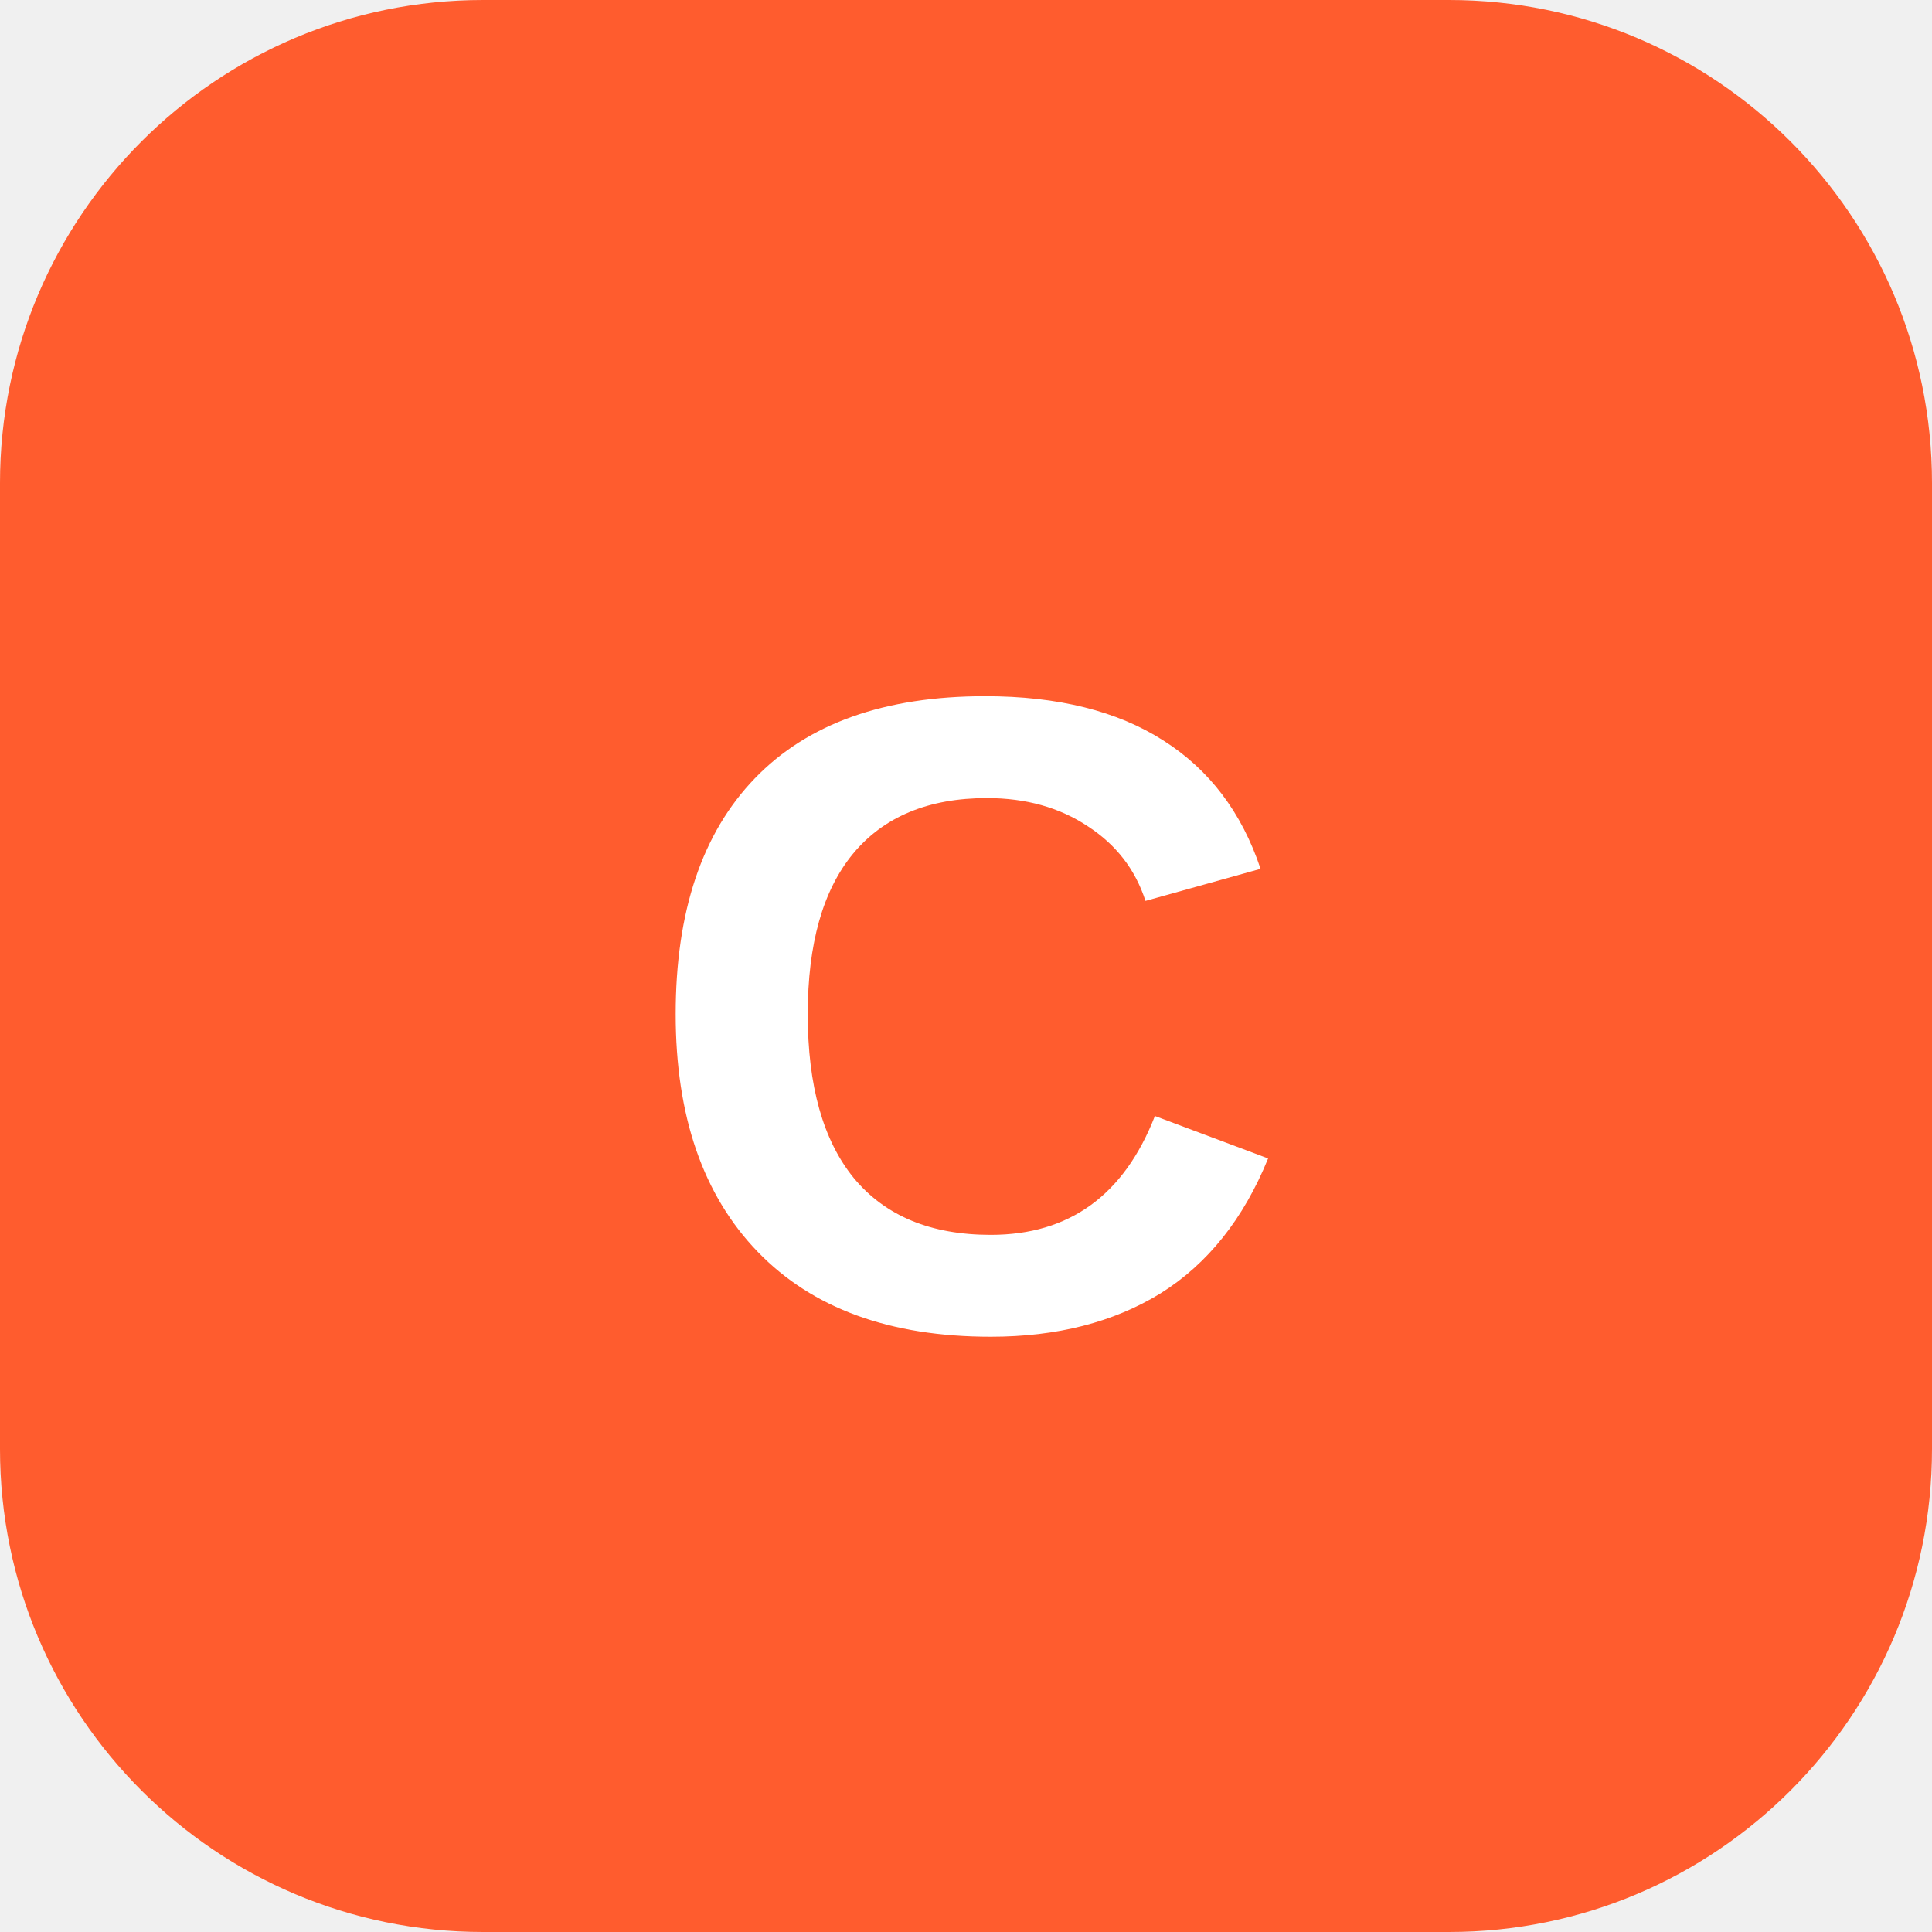
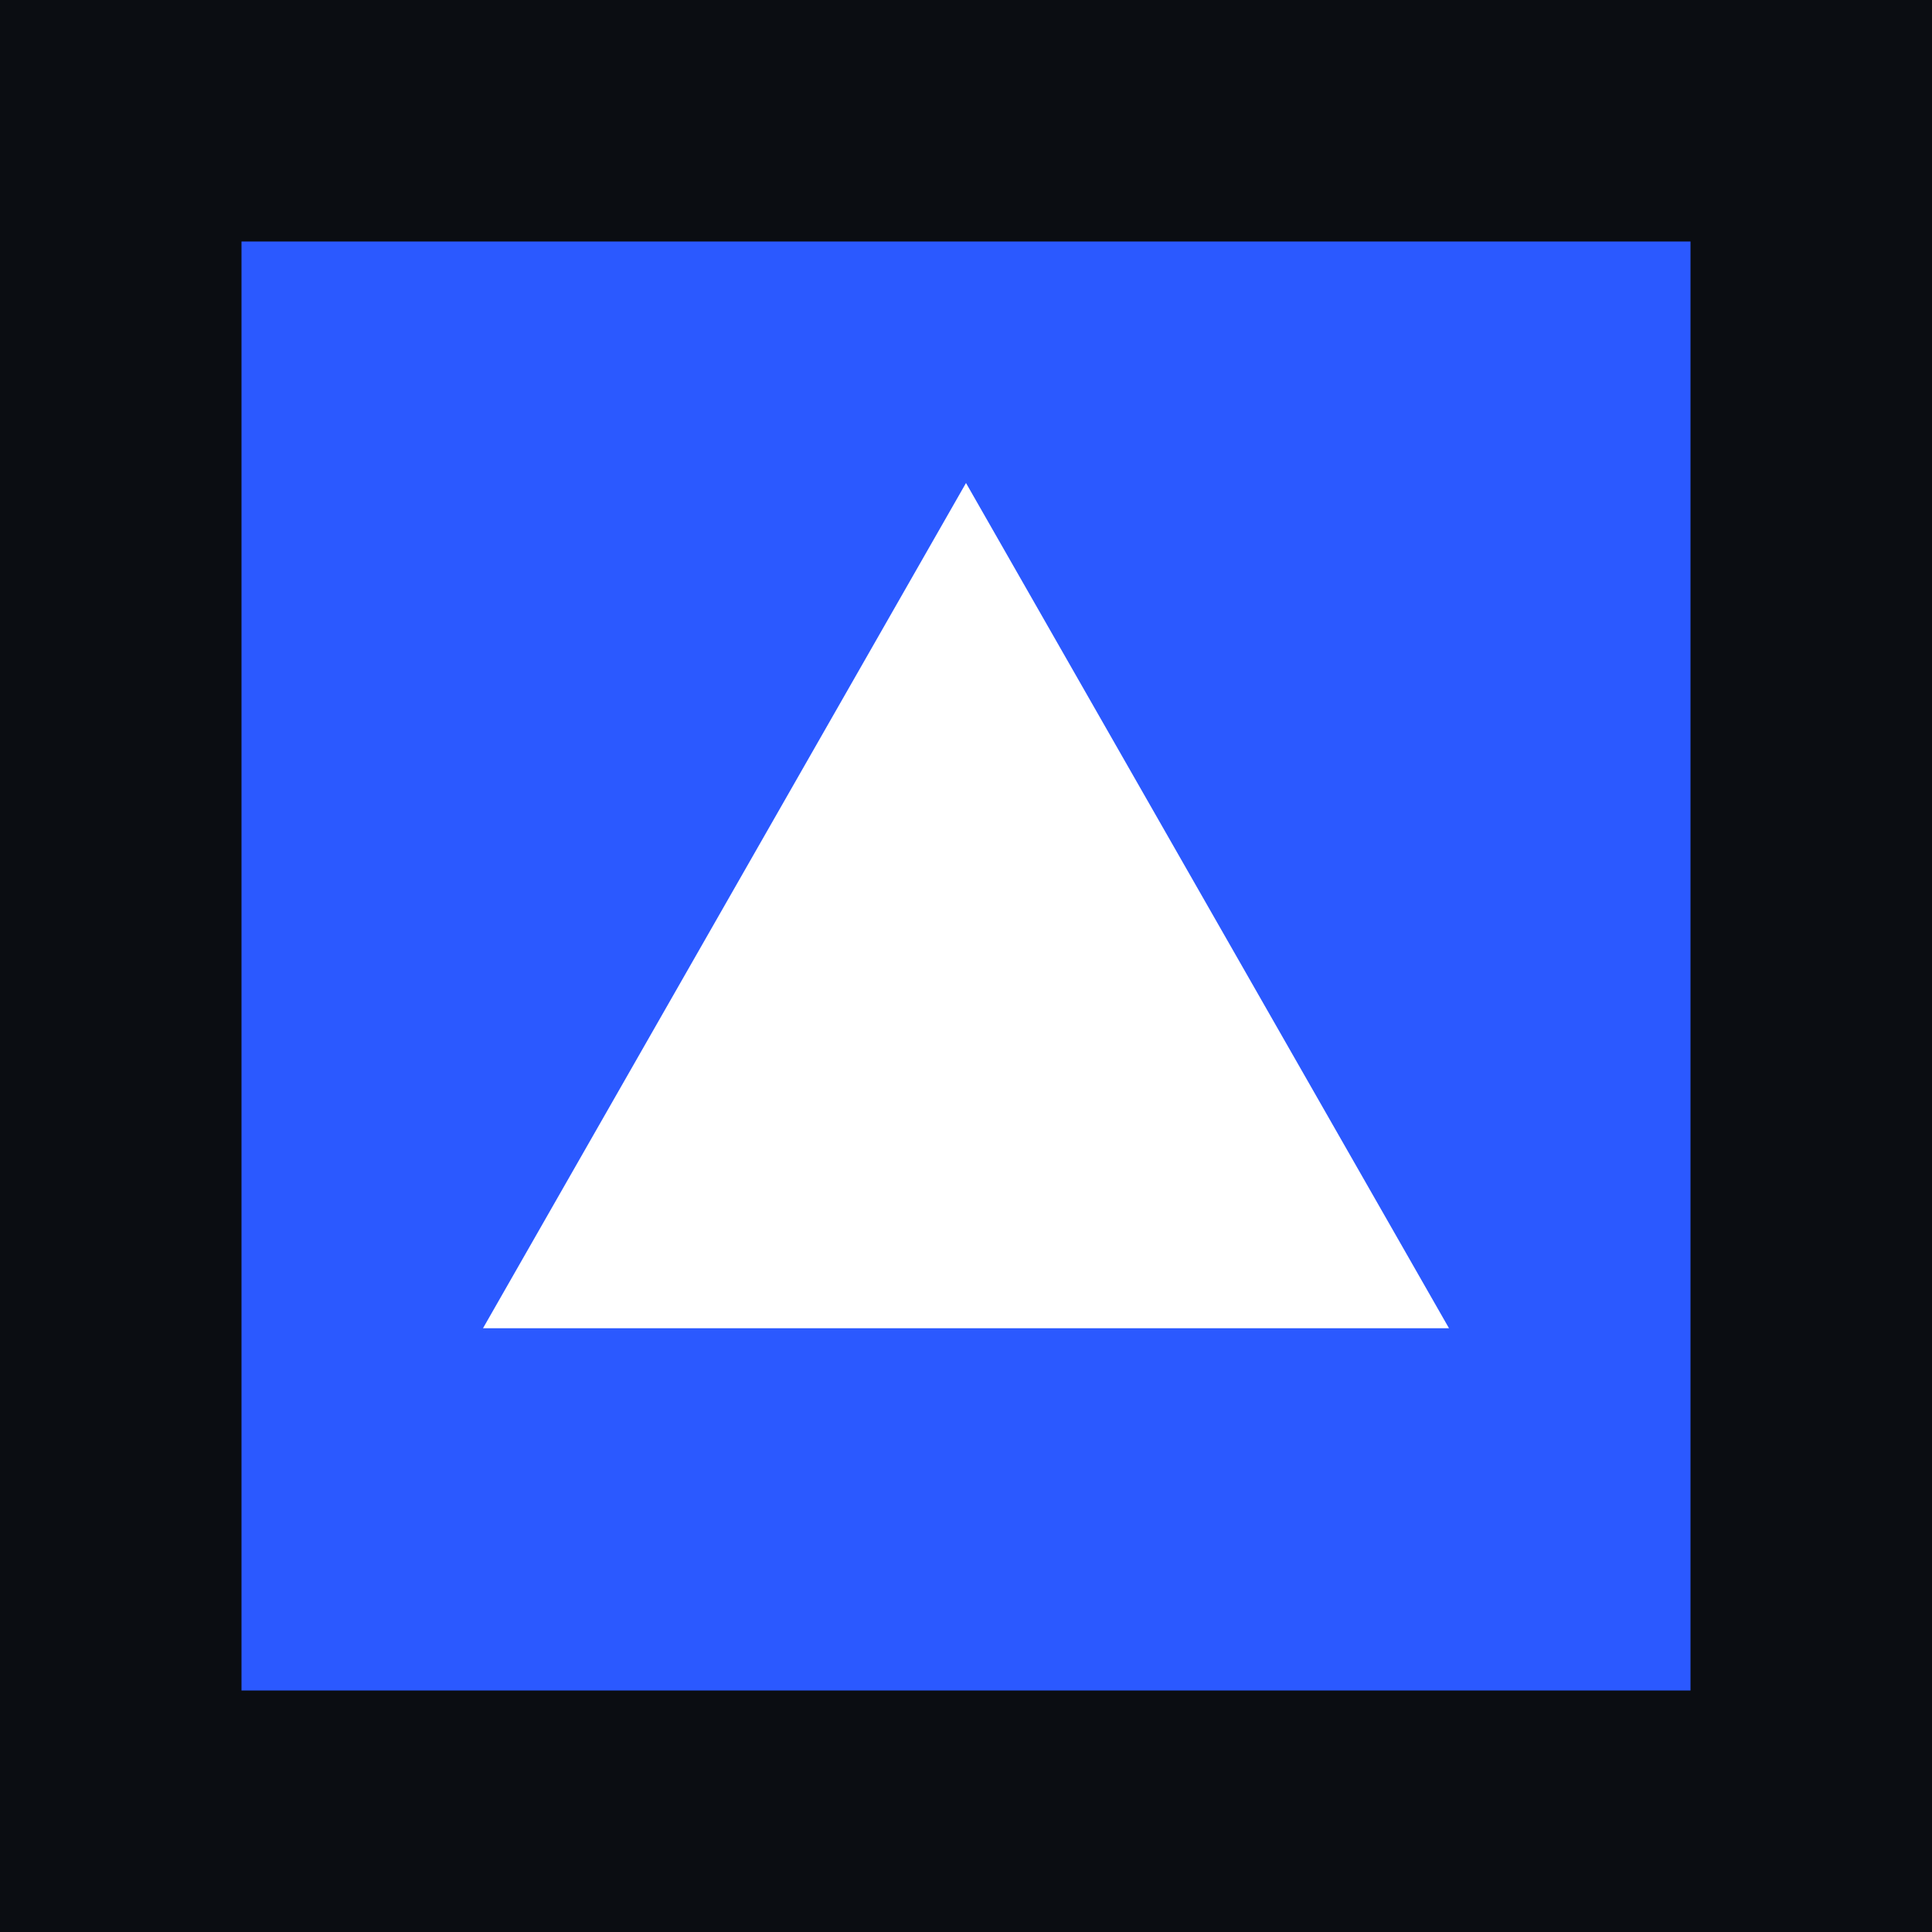
<svg xmlns="http://www.w3.org/2000/svg" viewBox="0 0 32 32">
-   <rect width="32" height="32" rx="8" fill="#ff5c2e" />
-   <text x="16" y="22" text-anchor="middle" font-family="Arial, sans-serif" font-size="15" font-weight="800" fill="#ffffff">C</text>
+   <rect width="32" height="32" fill="#0b0d12" />
+   <rect x="4" y="4" width="24" height="24" fill="#2b59ff" />
+   <path d="M8 22 L16 8 L24 22 Z" fill="#ffffff" />
</svg>
